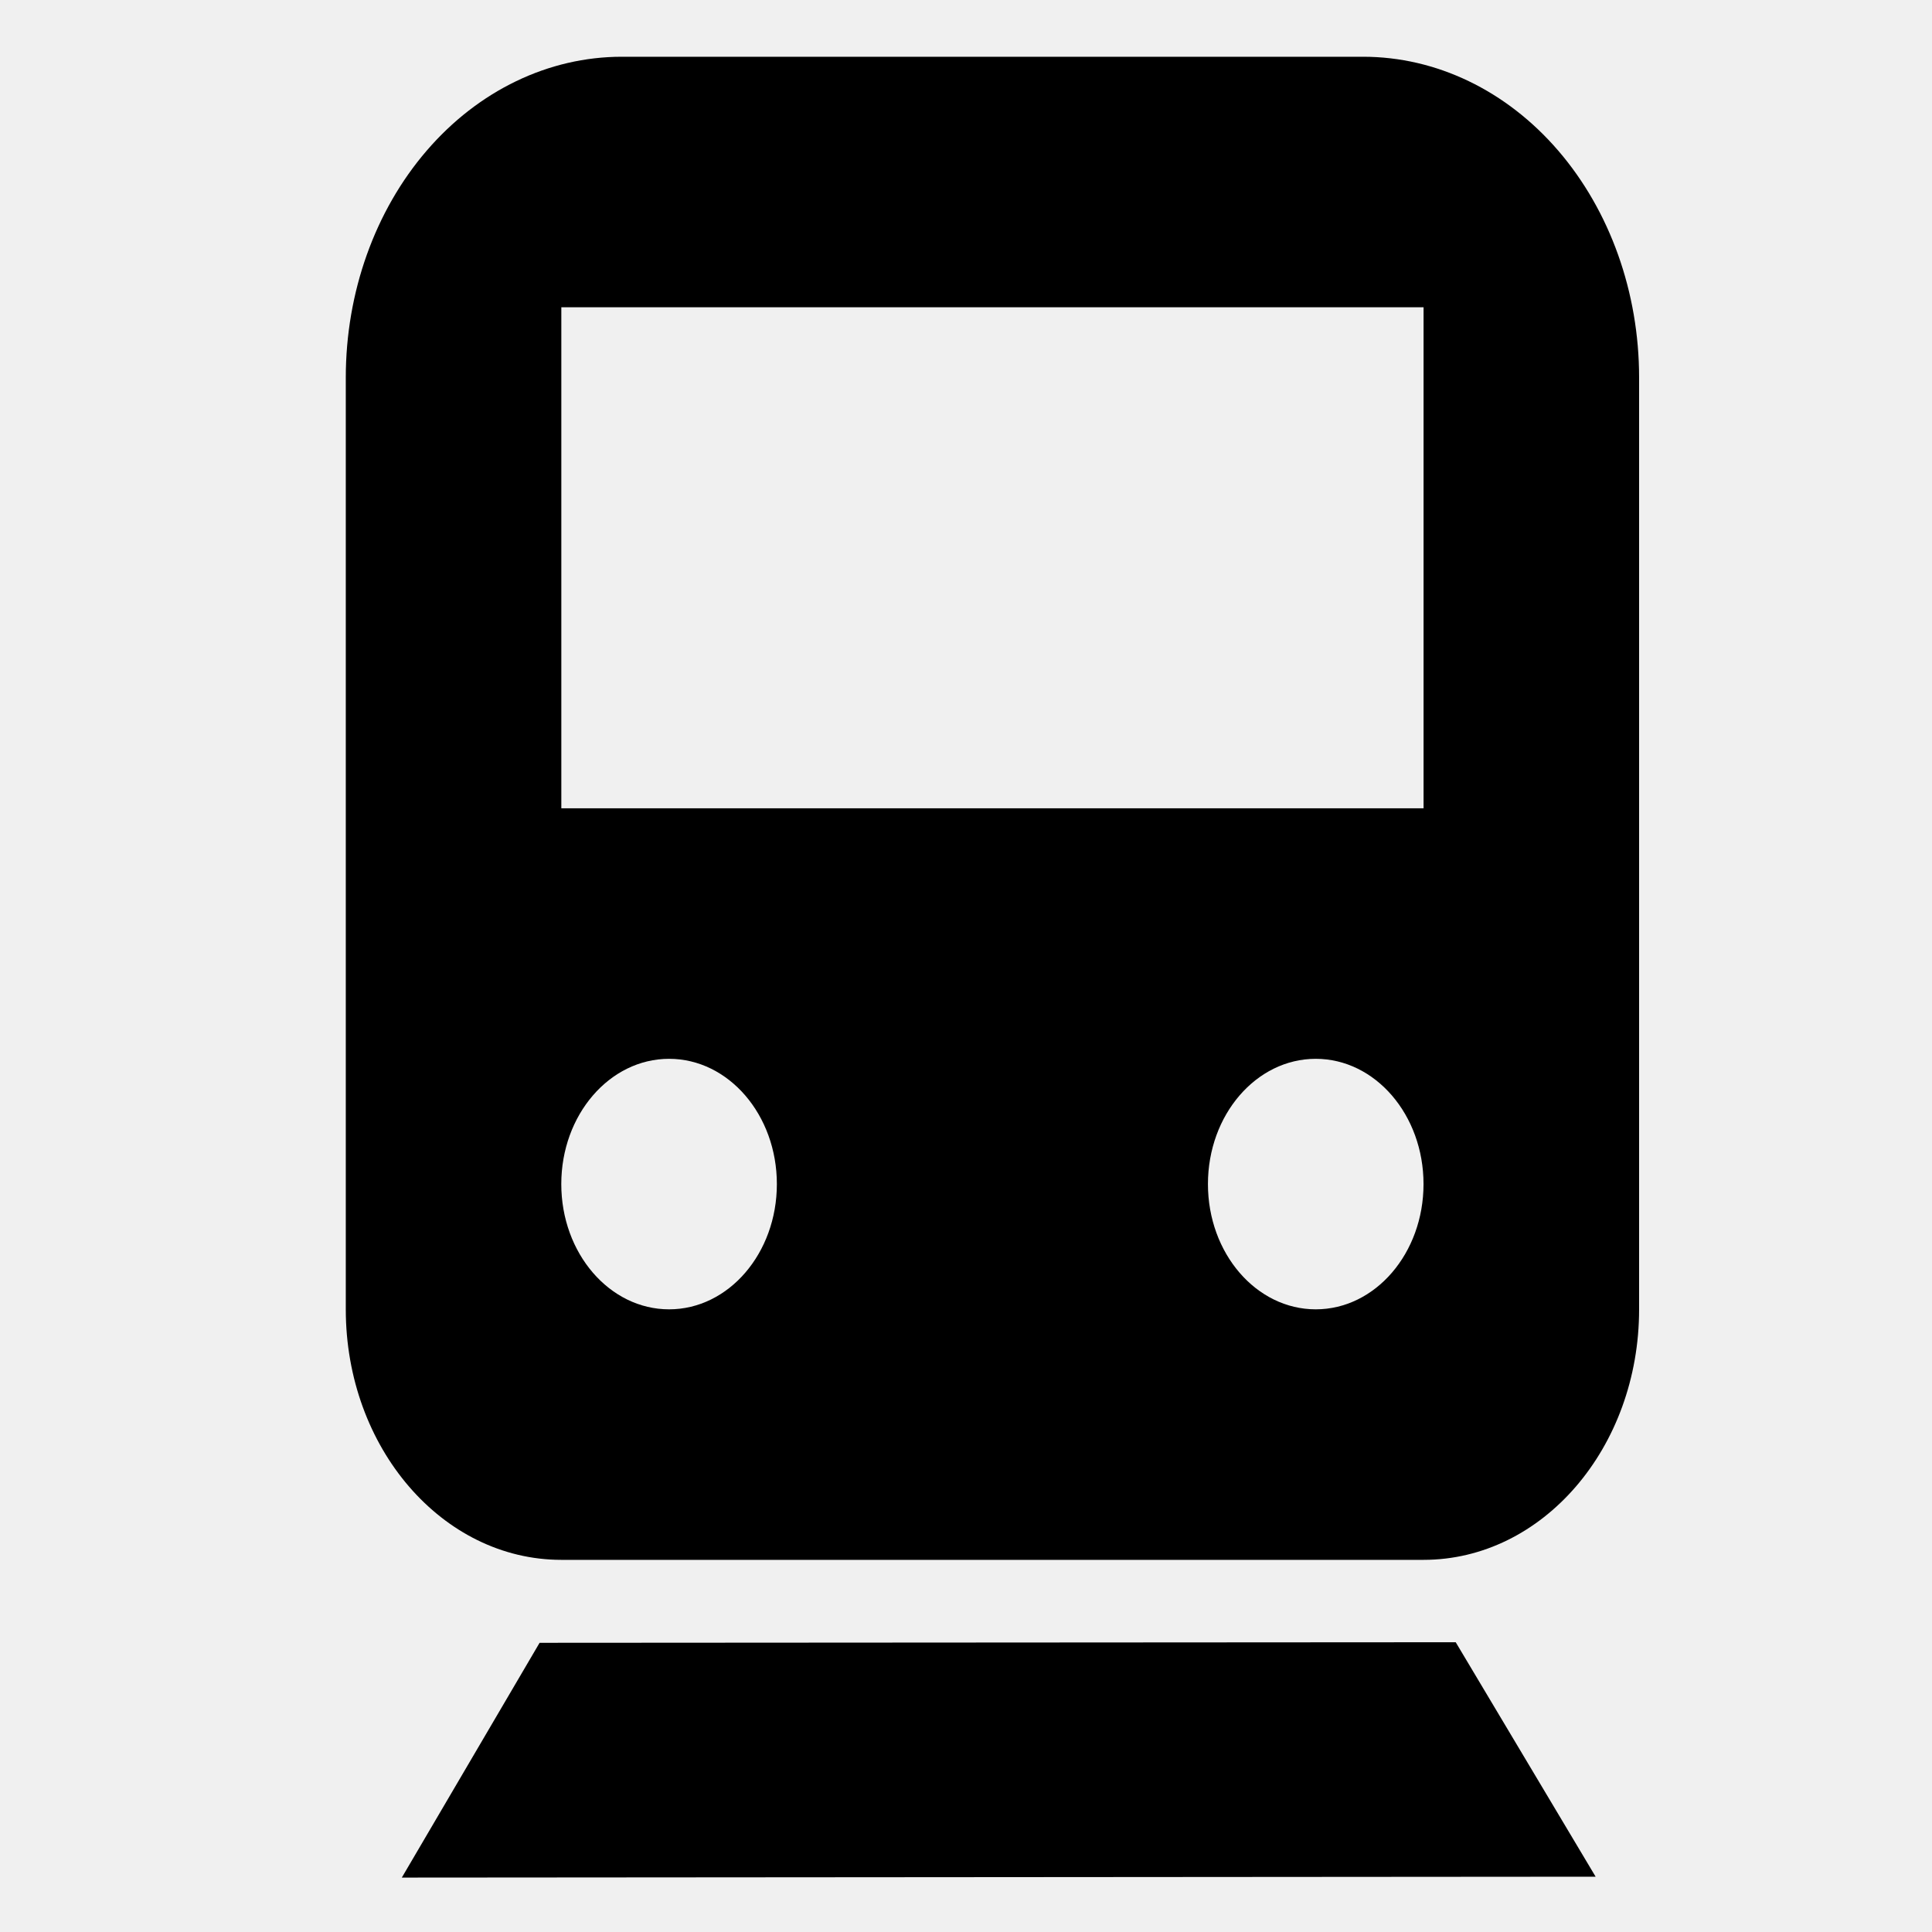
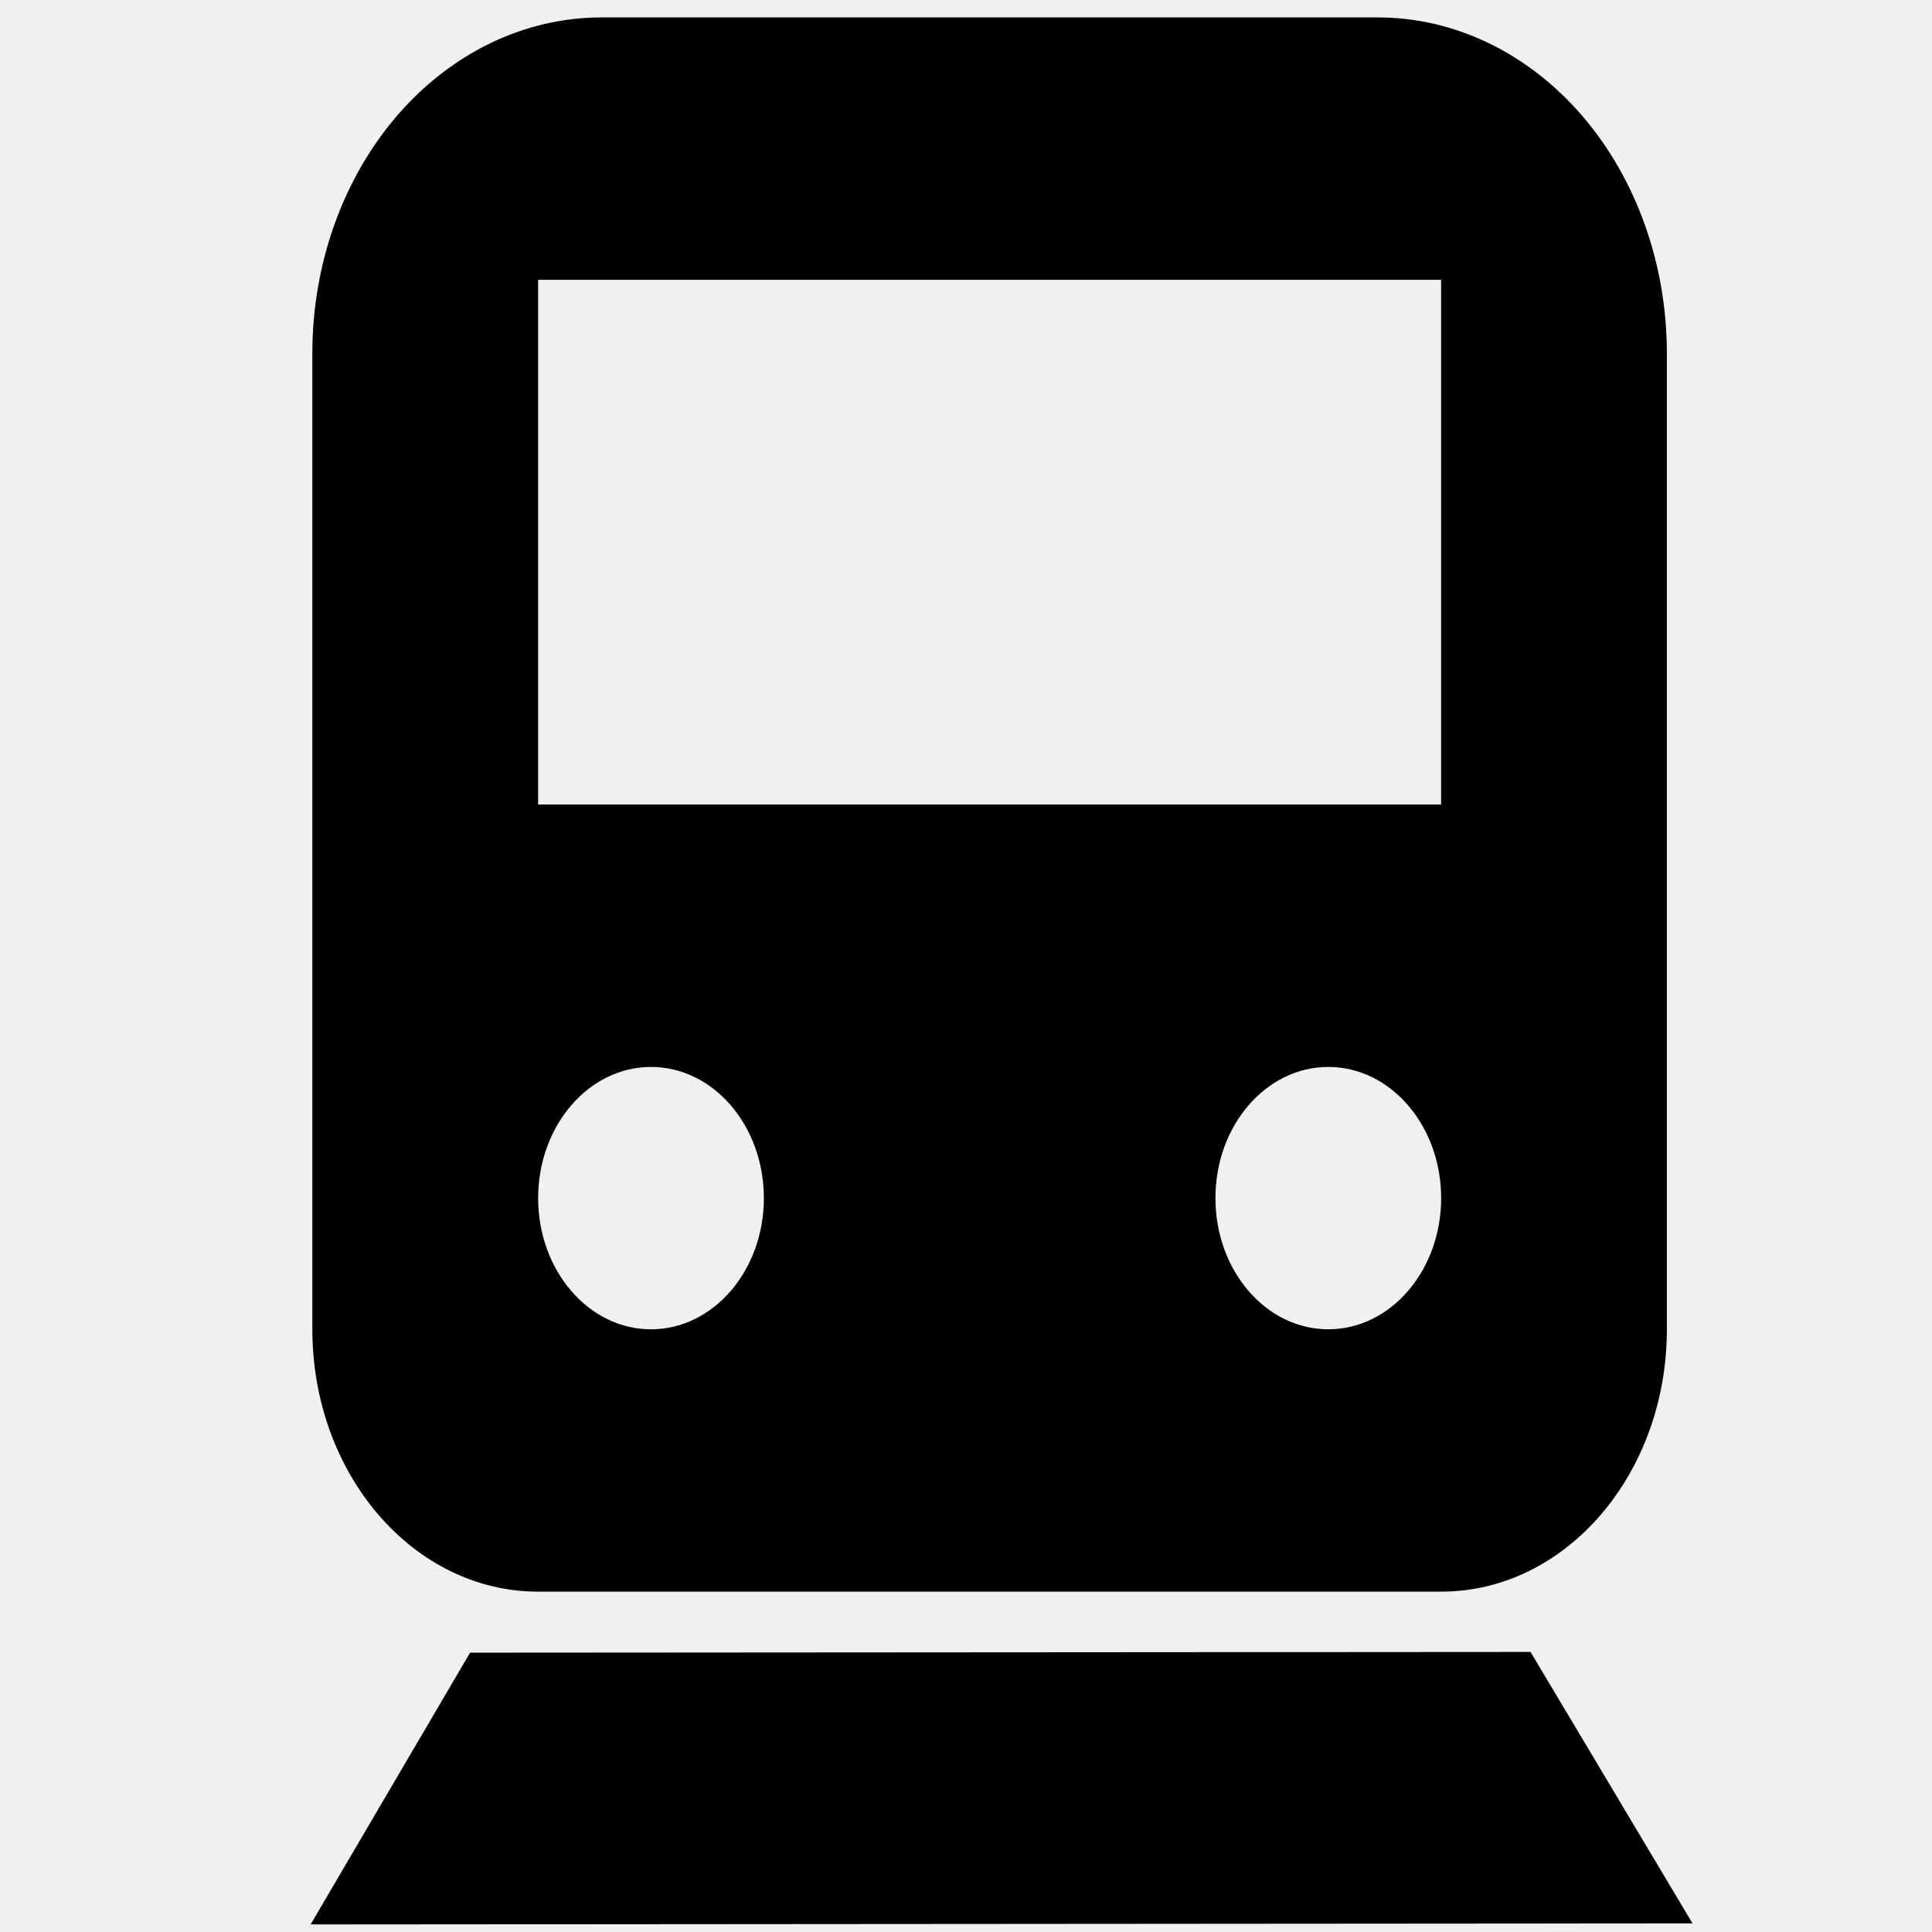
<svg xmlns="http://www.w3.org/2000/svg" width="48" height="48" viewBox="0 0 48 48" fill="none" version="1.1" id="svg3">
  <defs id="defs3" />
-   <path style="fill:#000000;fill-opacity:1;stroke:none;stroke-width:1.448px;stroke-linecap:butt;stroke-linejoin:miter;stroke-opacity:1" d="m 13.406,40.815 -3.423,5.833 29.66,-0.022 -3.476,-5.825" id="path4" />
-   <path fill-rule="evenodd" clip-rule="evenodd" d="m 15.448,1.41 c -1.818,0 -3.563,0.84 -4.848,2.334 C 9.314,5.239 8.591,7.266 8.591,9.379 v 23.151 c 0,3.437 2.398,6.224 5.355,6.224 h 21.422 c 2.958,0 5.355,-2.787 5.355,-6.224 V 9.379 c 0,-2.113 -0.722,-4.14 -2.008,-5.635 C 37.43,2.25 35.685,1.41 33.867,1.41 Z M 13.946,7.634 H 35.368 V 20.082 H 13.946 Z m 5.355,21.784 c 0,1.719 -1.199,3.112 -2.678,3.112 -1.479,0 -2.678,-1.393 -2.678,-3.112 0,-1.719 1.199,-3.112 2.678,-3.112 1.479,0 2.678,1.393 2.678,3.112 z m 16.066,0 c 0,1.719 -1.199,3.112 -2.678,3.112 -1.479,0 -2.678,-1.393 -2.678,-3.112 0,-1.719 1.199,-3.112 2.678,-3.112 1.479,0 2.678,1.393 2.678,3.112 z" fill="white" id="path1" style="fill:#000000;fill-opacity:1;stroke-width:1.443" />
+   <path style="fill:#000000;fill-opacity:1;stroke:none;stroke-width:1.676px;stroke-linecap:butt;stroke-linejoin:miter;stroke-opacity:1" d="M 11.679,41.06 7.717,47.812 42.05,47.786 38.026,41.042" id="path4" />
+   <path fill-rule="evenodd" clip-rule="evenodd" d="m 14.941,0.433 c -1.904,0 -3.731,0.879 -5.078,2.444 -1.347,1.565 -2.103,3.688 -2.103,5.901 v 24.247 c 0,3.6 2.511,6.519 5.609,6.519 h 22.435 c 3.098,0 5.609,-2.919 5.609,-6.519 V 8.779 c 0,-2.213 -0.757,-4.336 -2.103,-5.901 C 37.963,1.313 36.136,0.433 34.232,0.433 Z M 13.369,6.952 H 35.804 V 19.989 H 13.369 Z m 5.609,22.815 c 0,1.8 -1.256,3.259 -2.804,3.259 -1.549,0 -2.804,-1.459 -2.804,-3.259 0,-1.8 1.256,-3.259 2.804,-3.259 1.549,0 2.804,1.459 2.804,3.259 z m 16.827,0 c 0,1.8 -1.256,3.259 -2.804,3.259 -1.549,0 -2.804,-1.459 -2.804,-3.259 0,-1.8 1.256,-3.259 2.804,-3.259 1.549,0 2.804,1.459 2.804,3.259 z" fill="white" id="path1" style="fill:#000000;fill-opacity:1;stroke-width:1.512" />
</svg>
